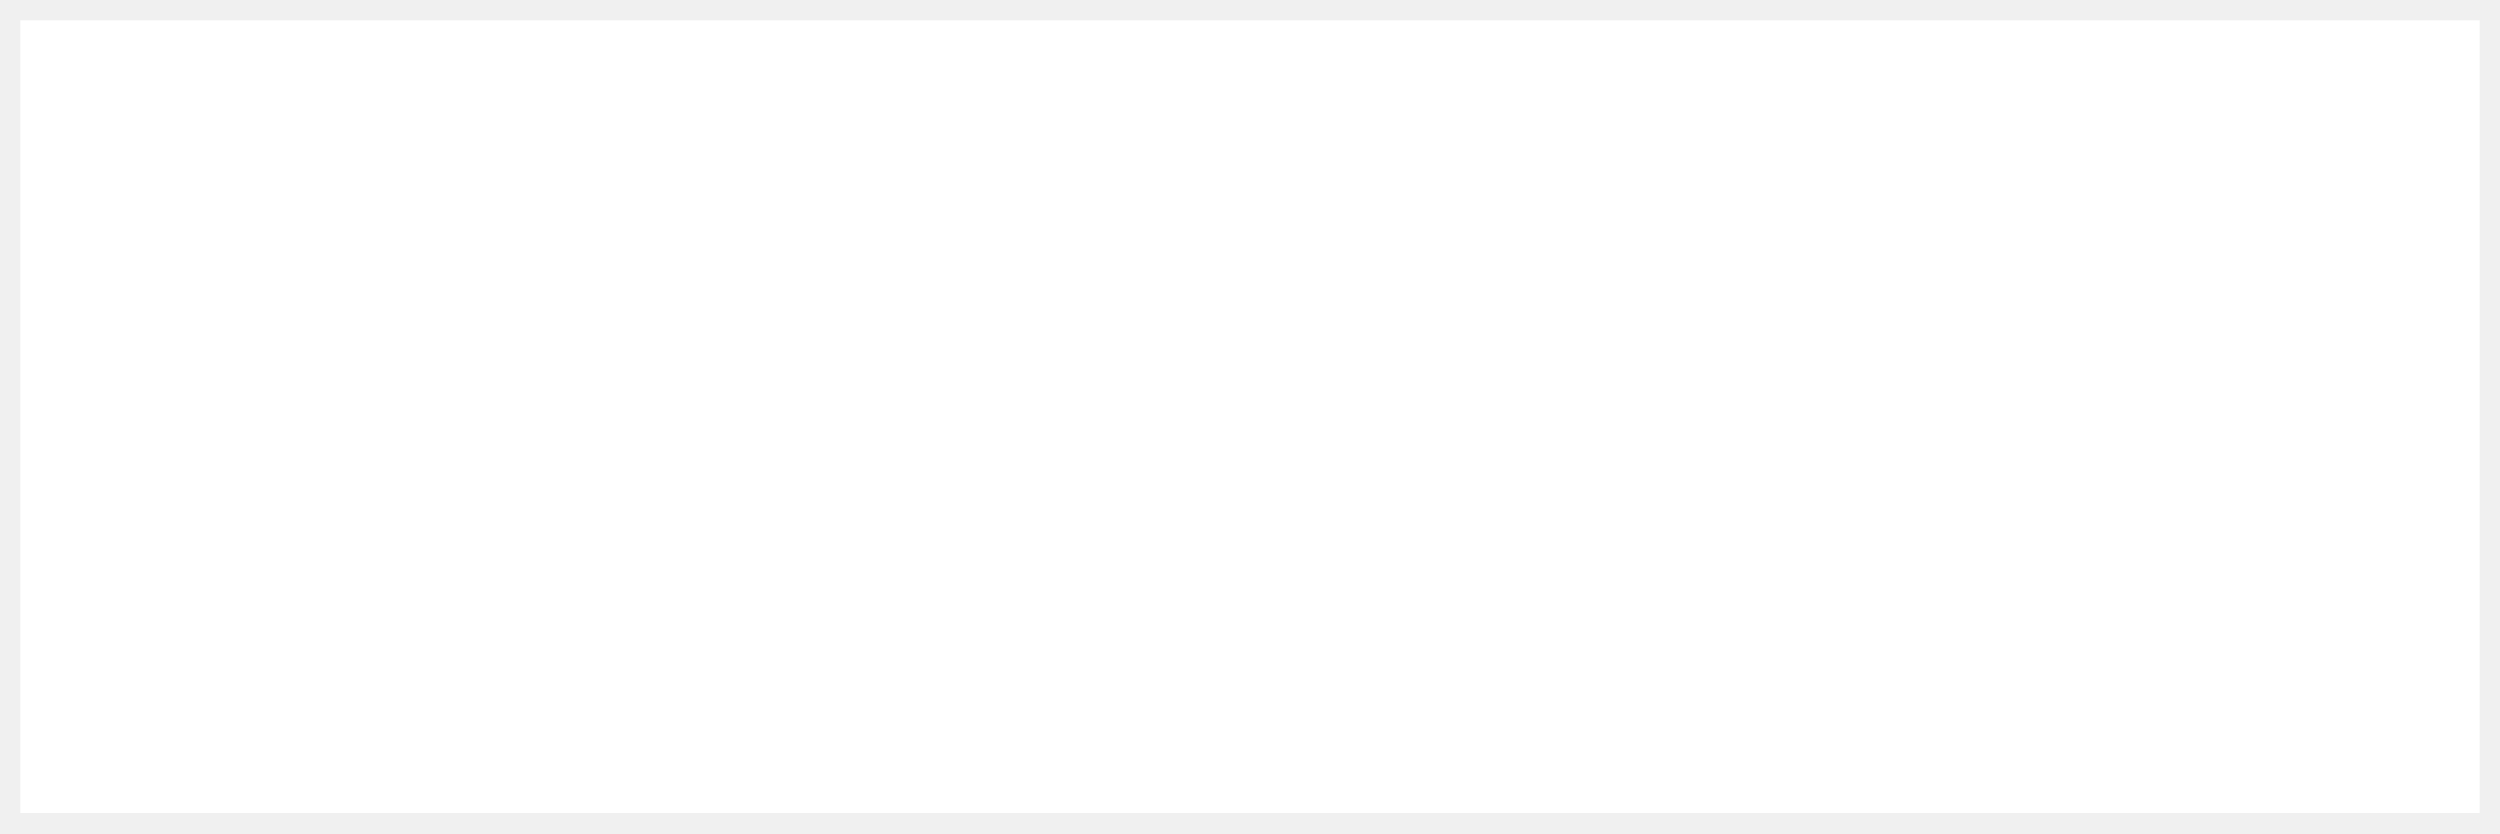
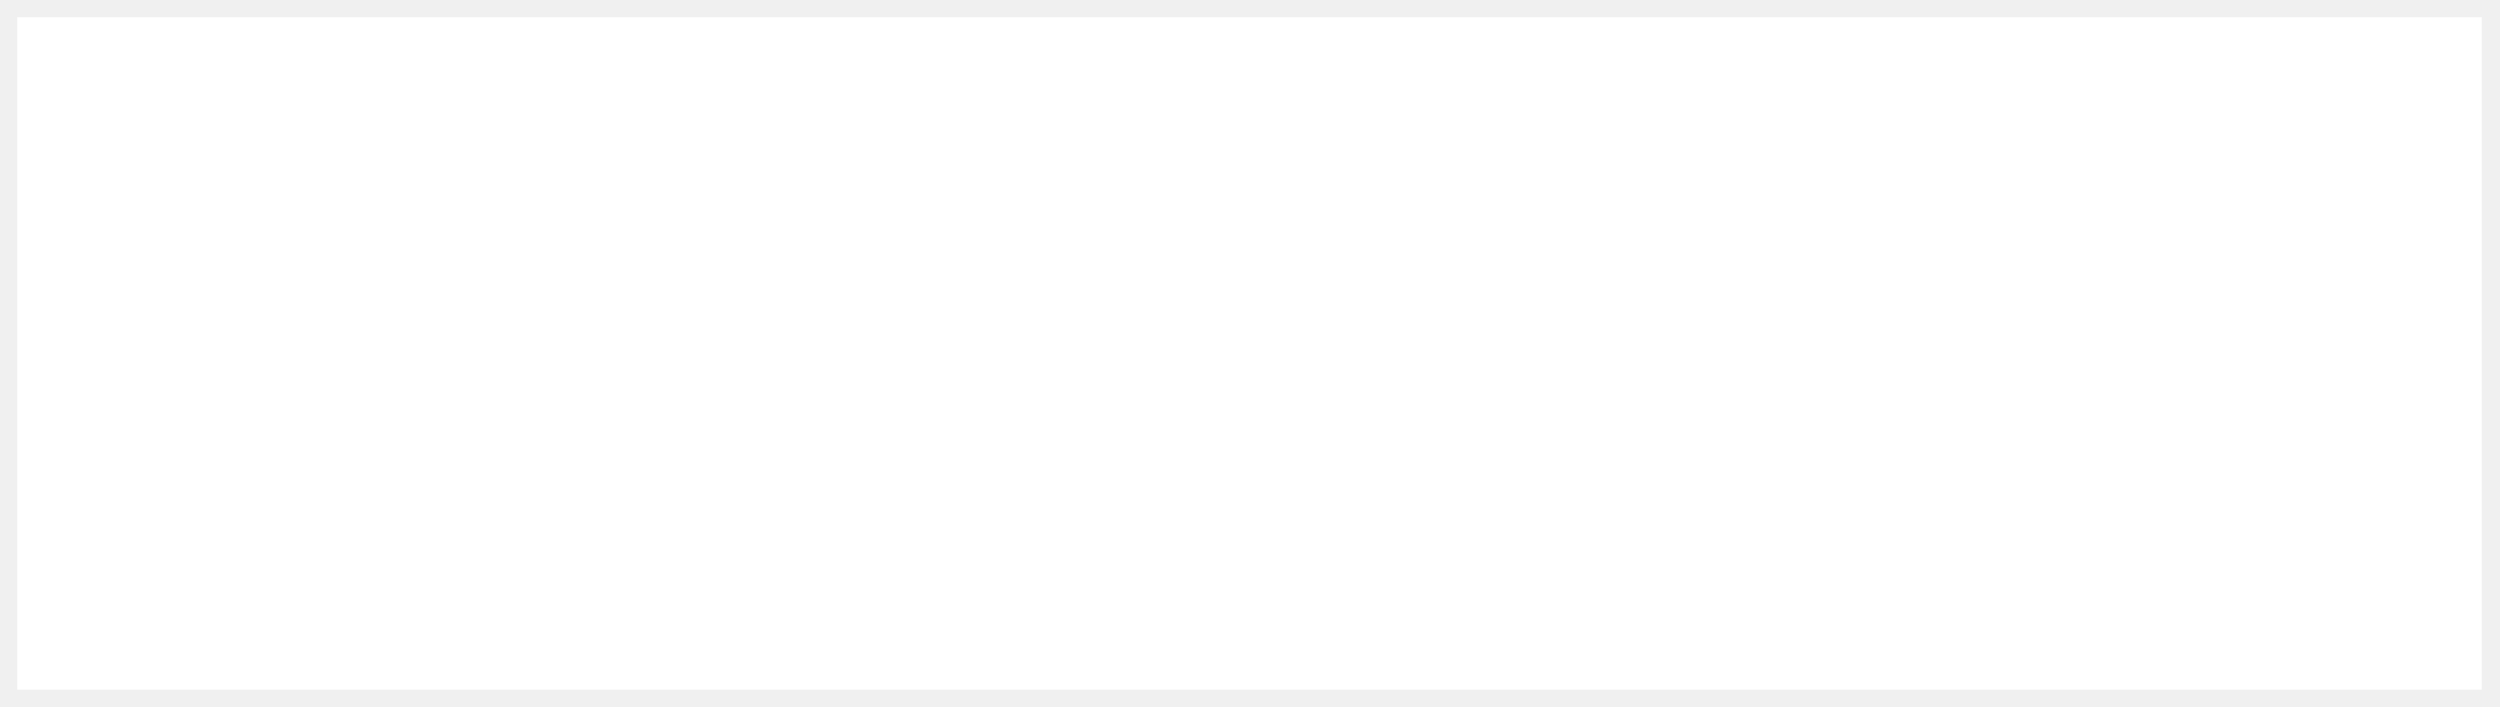
- <svg xmlns="http://www.w3.org/2000/svg" version="1.1" width="123px" height="41px">
-   <g transform="matrix(1 0 0 1 -410 -371 )">
-     <path d="M 411 372  L 532 372  L 532 411  L 411 411  L 411 372  Z " fill-rule="nonzero" fill="#ffffff" stroke="none" />
+ <svg xmlns="http://www.w3.org/2000/svg" version="1.1" width="145px" height="41px">
+   <g transform="matrix(1 0 0 1 -788 -406 )">
+     <path d="M 789 407  L 932 407  L 932 446  L 789 446  L 789 407  Z " fill-rule="nonzero" fill="#ffffff" stroke="none" />
  </g>
</svg>
